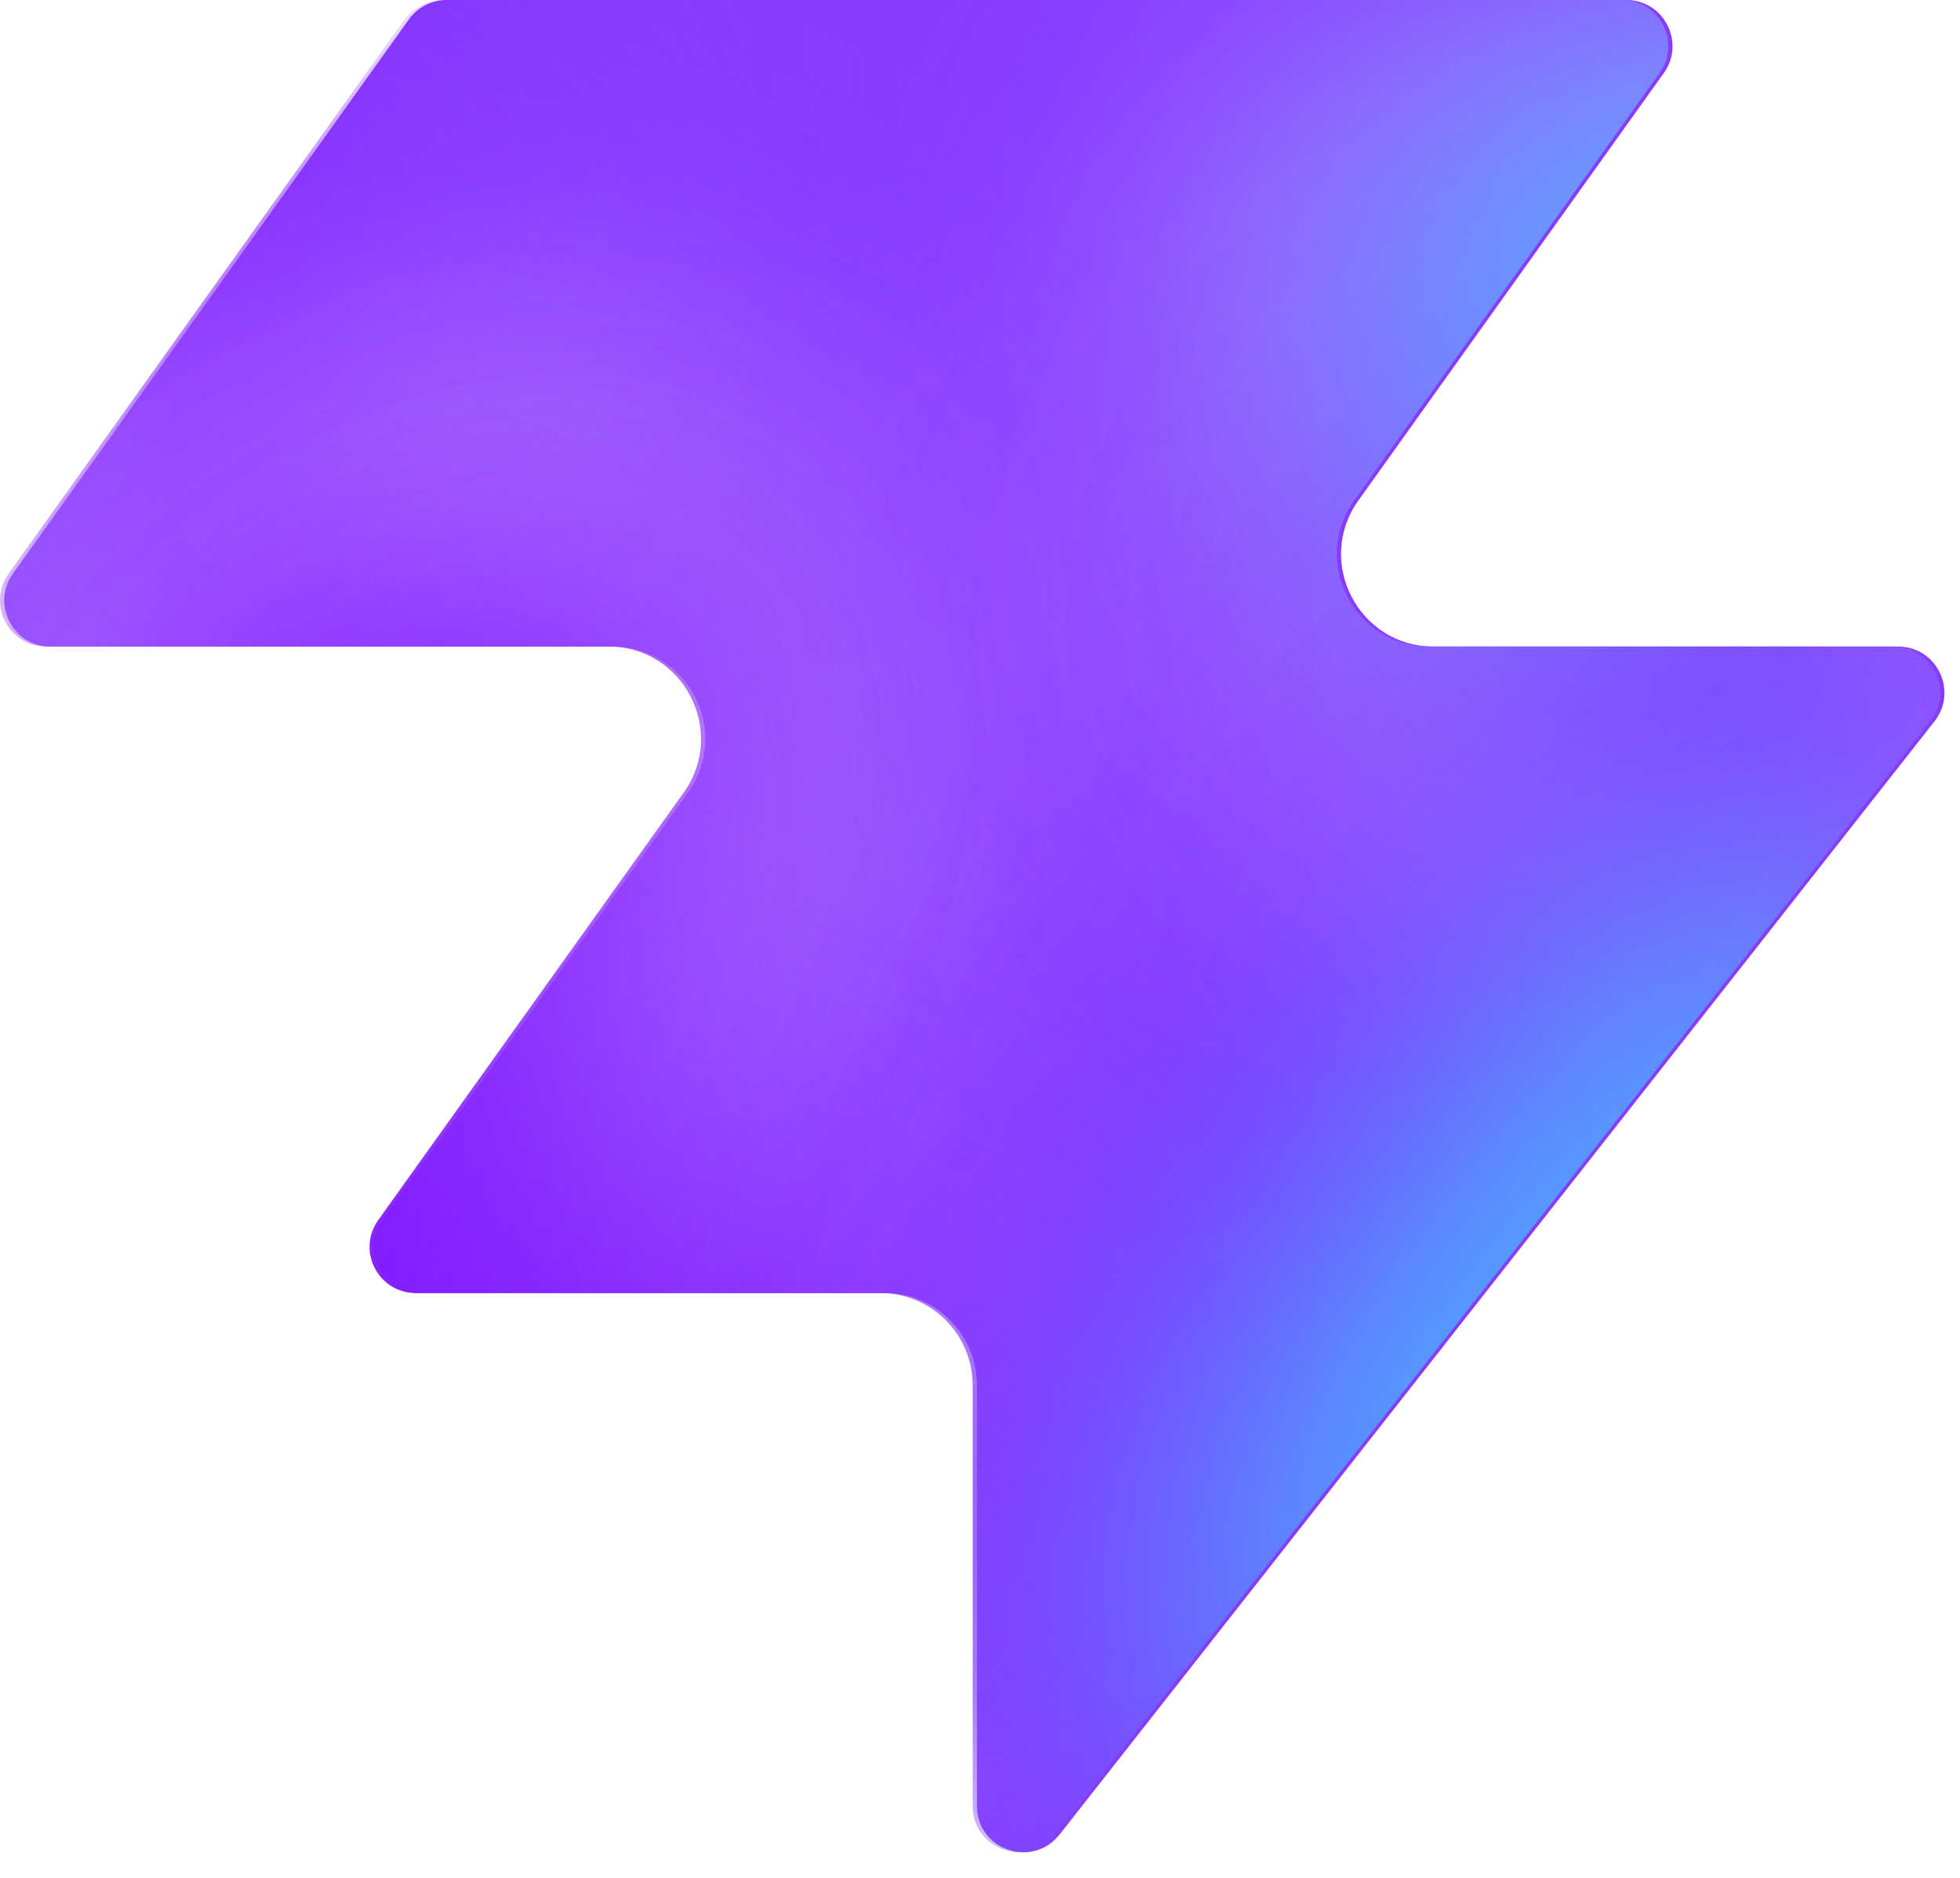
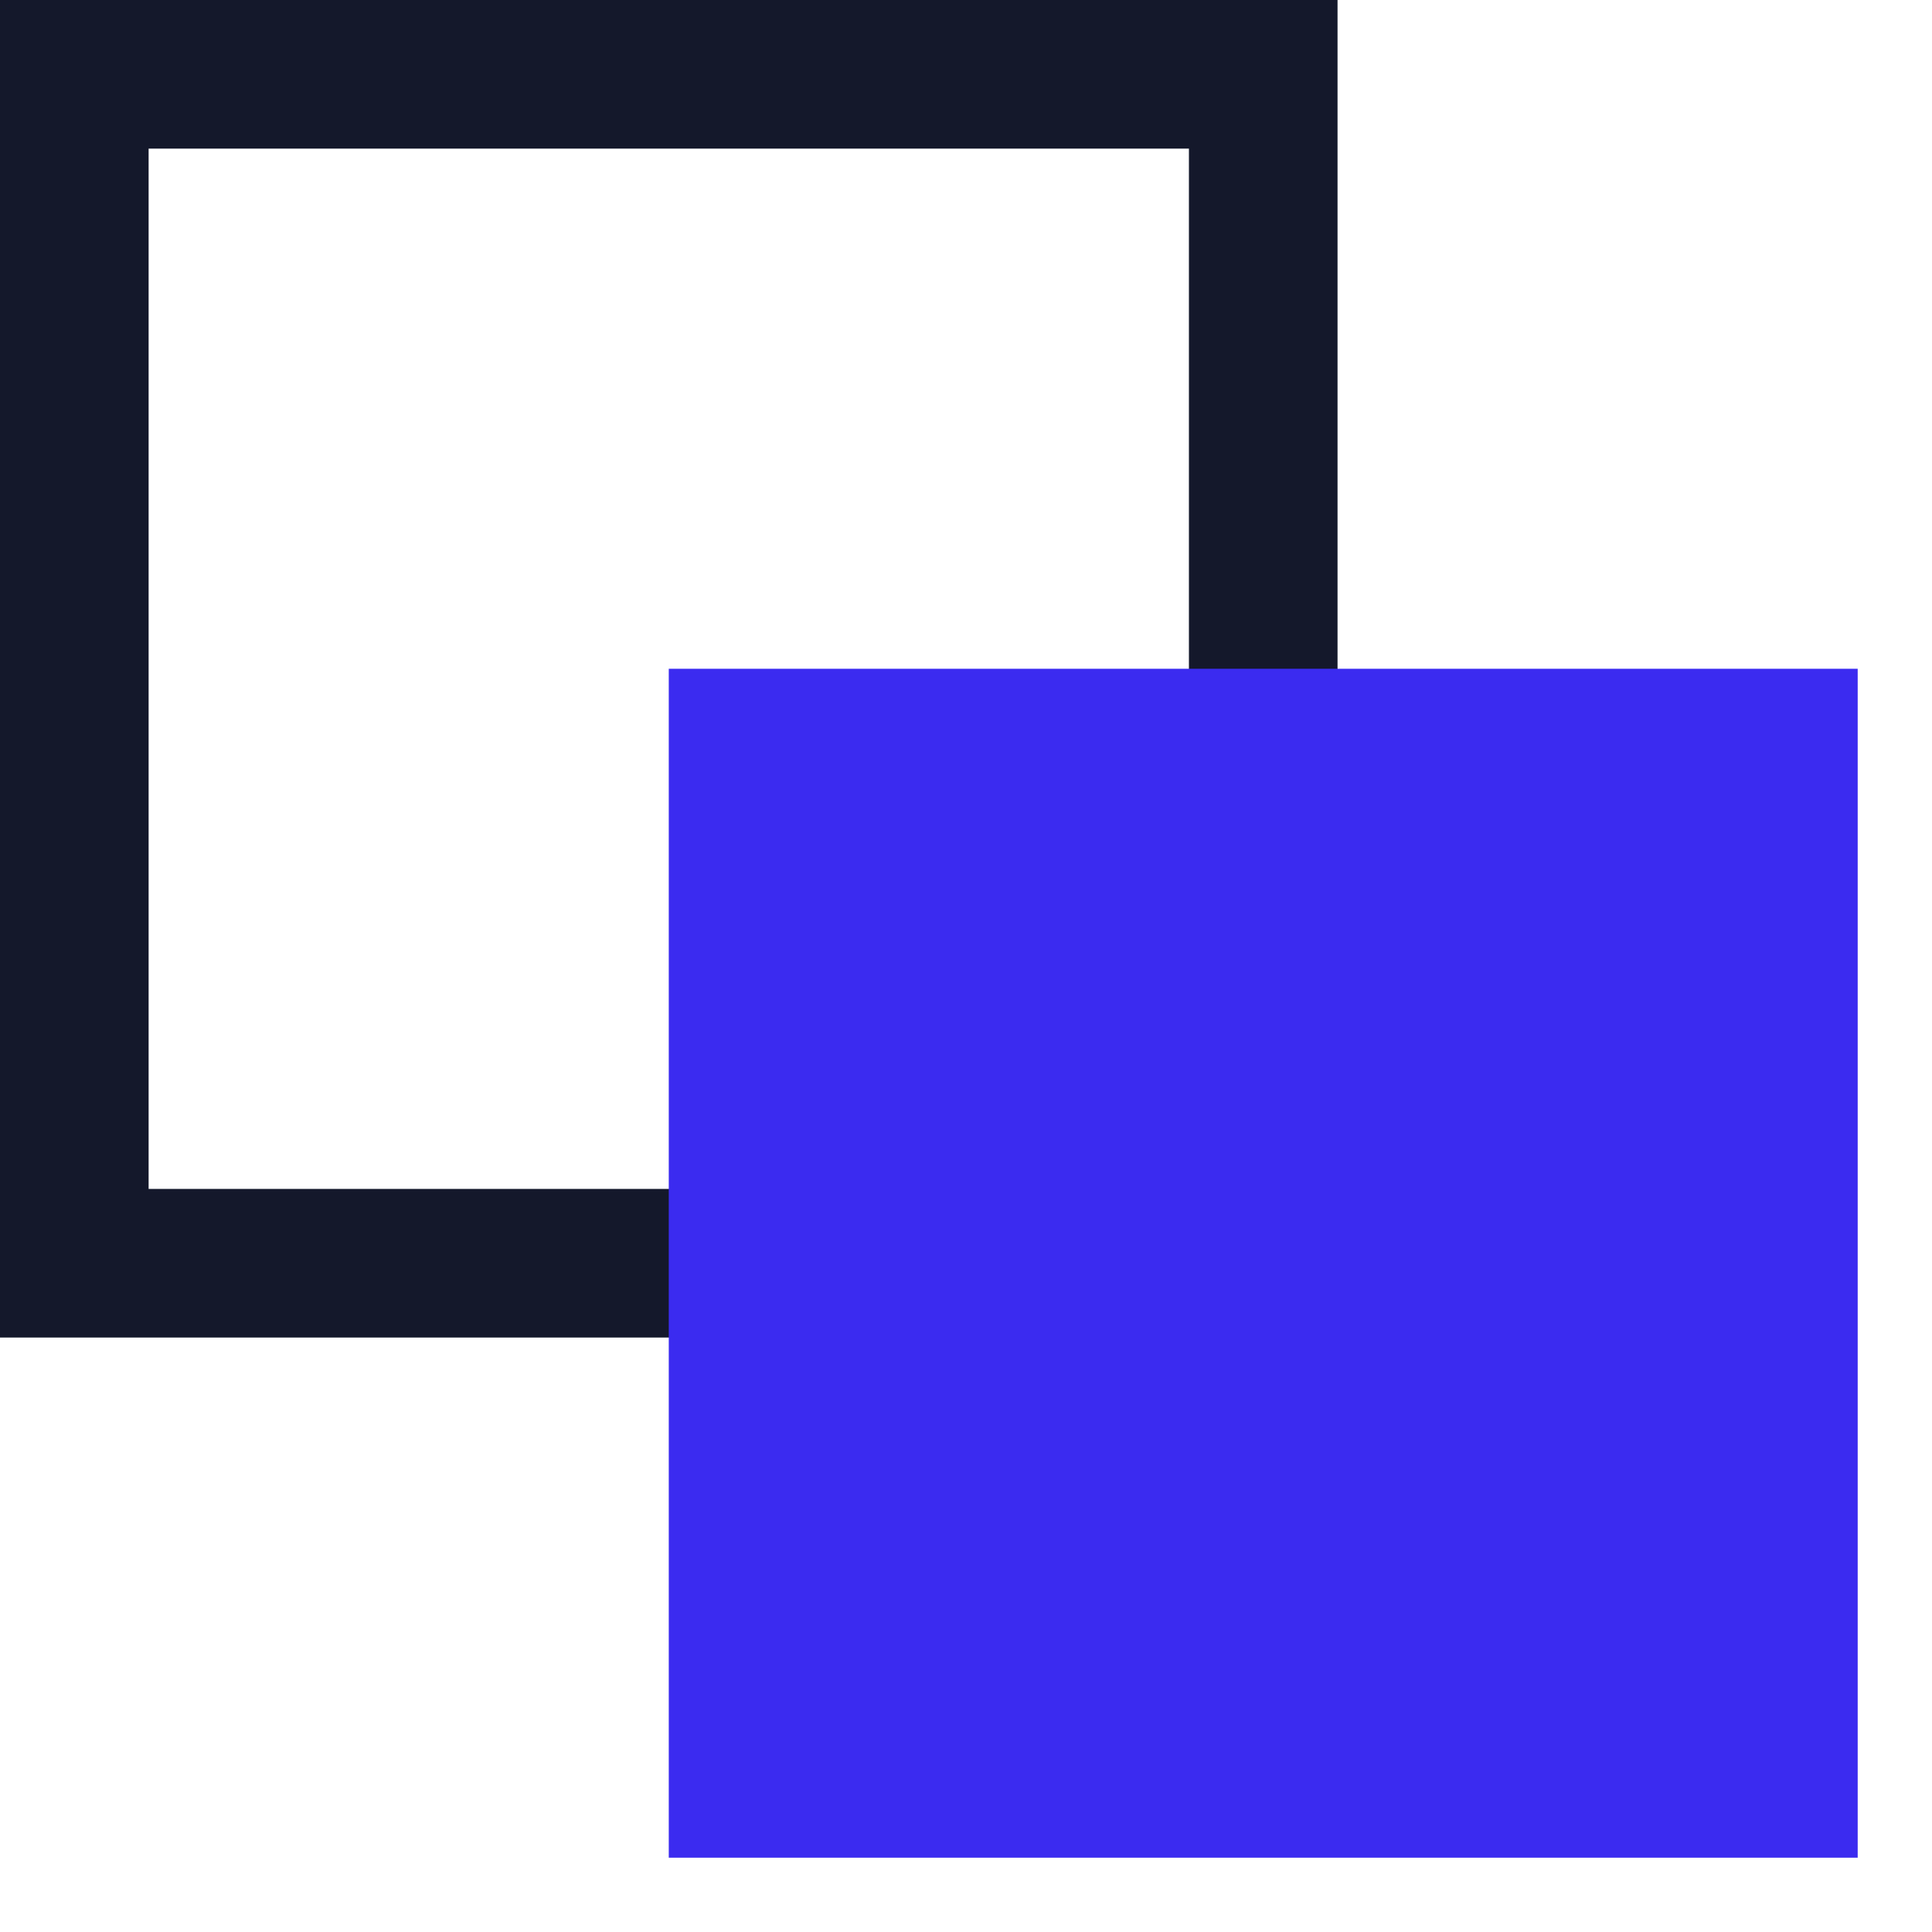
- <svg xmlns="http://www.w3.org/2000/svg" width="48" height="46" fill="none" viewBox="0 0 48 46">
-   <path fill="#863bff" d="M25.946 44.938c-.664.845-2.021.375-2.021-.698V33.937a2.26 2.26 0 0 0-2.262-2.262H10.287c-.92 0-1.456-1.04-.92-1.788l7.48-10.471c1.07-1.497 0-3.578-1.842-3.578H1.237c-.92 0-1.456-1.04-.92-1.788L10.013.474c.214-.297.556-.474.92-.474h28.894c.92 0 1.456 1.04.92 1.788l-7.48 10.471c-1.07 1.498 0 3.579 1.842 3.579h11.377c.943 0 1.473 1.088.89 1.83L25.947 44.94z" style="fill:#863bff;fill:color(display-p3 .525 .23 1);fill-opacity:1" />
-   <mask id="a" width="48" height="46" x="0" y="0" maskUnits="userSpaceOnUse" style="mask-type:alpha">
-     <path fill="#000" d="M25.842 44.938c-.664.844-2.021.375-2.021-.698V33.937a2.26 2.26 0 0 0-2.262-2.262H10.183c-.92 0-1.456-1.04-.92-1.788l7.48-10.471c1.07-1.498 0-3.579-1.842-3.579H1.133c-.92 0-1.456-1.04-.92-1.787L9.91.473c.214-.297.556-.474.92-.474h28.894c.92 0 1.456 1.04.92 1.788l-7.48 10.471c-1.07 1.498 0 3.578 1.842 3.578h11.377c.943 0 1.473 1.088.89 1.832L25.843 44.94z" style="fill:#000;fill-opacity:1" />
-   </mask>
-   <g mask="url(#a)">
-     <g filter="url(#b)">
-       <ellipse cx="5.508" cy="14.704" fill="#ede6ff" rx="5.508" ry="14.704" style="fill:#ede6ff;fill:color(display-p3 .927 .903 1);fill-opacity:1" transform="matrix(.00324 1 1 -.00324 -4.47 31.516)" />
-     </g>
-     <g filter="url(#c)">
-       <ellipse cx="10.399" cy="29.851" fill="#ede6ff" rx="10.399" ry="29.851" style="fill:#ede6ff;fill:color(display-p3 .927 .903 1);fill-opacity:1" transform="matrix(.00324 1 1 -.00324 -39.328 7.883)" />
-     </g>
-     <g filter="url(#d)">
-       <ellipse cx="5.508" cy="30.487" fill="#7e14ff" rx="5.508" ry="30.487" style="fill:#7e14ff;fill:color(display-p3 .492 .077 1);fill-opacity:1" transform="rotate(89.814 -25.913 -14.639)scale(1 -1)" />
-     </g>
-     <g filter="url(#e)">
-       <ellipse cx="5.508" cy="30.599" fill="#7e14ff" rx="5.508" ry="30.599" style="fill:#7e14ff;fill:color(display-p3 .492 .077 1);fill-opacity:1" transform="rotate(89.814 -32.644 -3.334)scale(1 -1)" />
-     </g>
-     <g filter="url(#f)">
-       <ellipse cx="5.508" cy="30.599" fill="#7e14ff" rx="5.508" ry="30.599" style="fill:#7e14ff;fill:color(display-p3 .492 .077 1);fill-opacity:1" transform="matrix(.00324 1 1 -.00324 -34.34 30.47)" />
-     </g>
-     <g filter="url(#g)">
-       <ellipse cx="14.072" cy="22.078" fill="#ede6ff" rx="14.072" ry="22.078" style="fill:#ede6ff;fill:color(display-p3 .927 .903 1);fill-opacity:1" transform="rotate(93.35 24.506 48.493)scale(-1 1)" />
-     </g>
-     <g filter="url(#h)">
-       <ellipse cx="3.47" cy="21.501" fill="#7e14ff" rx="3.47" ry="21.501" style="fill:#7e14ff;fill:color(display-p3 .492 .077 1);fill-opacity:1" transform="rotate(89.009 28.708 47.59)scale(-1 1)" />
-     </g>
-     <g filter="url(#i)">
-       <ellipse cx="3.47" cy="21.501" fill="#7e14ff" rx="3.47" ry="21.501" style="fill:#7e14ff;fill:color(display-p3 .492 .077 1);fill-opacity:1" transform="rotate(89.009 28.708 47.59)scale(-1 1)" />
-     </g>
-     <g filter="url(#j)">
-       <ellipse cx=".387" cy="8.972" fill="#7e14ff" rx="4.407" ry="29.108" style="fill:#7e14ff;fill:color(display-p3 .492 .077 1);fill-opacity:1" transform="rotate(39.51 .387 8.972)" />
-     </g>
-     <g filter="url(#k)">
-       <ellipse cx="47.523" cy="-6.092" fill="#7e14ff" rx="4.407" ry="29.108" style="fill:#7e14ff;fill:color(display-p3 .492 .077 1);fill-opacity:1" transform="rotate(37.892 47.523 -6.092)" />
-     </g>
-     <g filter="url(#l)">
-       <ellipse cx="41.412" cy="6.333" fill="#47bfff" rx="5.971" ry="9.665" style="fill:#47bfff;fill:color(display-p3 .28 .748 1);fill-opacity:1" transform="rotate(37.892 41.412 6.333)" />
-     </g>
-     <g filter="url(#m)">
-       <ellipse cx="-1.879" cy="38.332" fill="#7e14ff" rx="4.407" ry="29.108" style="fill:#7e14ff;fill:color(display-p3 .492 .077 1);fill-opacity:1" transform="rotate(37.892 -1.88 38.332)" />
-     </g>
-     <g filter="url(#n)">
-       <ellipse cx="-1.879" cy="38.332" fill="#7e14ff" rx="4.407" ry="29.108" style="fill:#7e14ff;fill:color(display-p3 .492 .077 1);fill-opacity:1" transform="rotate(37.892 -1.88 38.332)" />
-     </g>
-     <g filter="url(#o)">
-       <ellipse cx="35.651" cy="29.907" fill="#7e14ff" rx="4.407" ry="29.108" style="fill:#7e14ff;fill:color(display-p3 .492 .077 1);fill-opacity:1" transform="rotate(37.892 35.651 29.907)" />
-     </g>
-     <g filter="url(#p)">
-       <ellipse cx="38.418" cy="32.4" fill="#47bfff" rx="5.971" ry="15.297" style="fill:#47bfff;fill:color(display-p3 .28 .748 1);fill-opacity:1" transform="rotate(37.892 38.418 32.4)" />
-     </g>
-   </g>
-   <defs>
-     <filter id="b" width="60.045" height="41.654" x="-19.77" y="16.149" color-interpolation-filters="sRGB" filterUnits="userSpaceOnUse">
-       <feFlood flood-opacity="0" result="BackgroundImageFix" />
-       <feBlend in="SourceGraphic" in2="BackgroundImageFix" result="shape" />
-       <feGaussianBlur result="effect1_foregroundBlur_2002_17158" stdDeviation="7.659" />
-     </filter>
-     <filter id="c" width="90.34" height="51.437" x="-54.613" y="-7.533" color-interpolation-filters="sRGB" filterUnits="userSpaceOnUse">
-       <feFlood flood-opacity="0" result="BackgroundImageFix" />
-       <feBlend in="SourceGraphic" in2="BackgroundImageFix" result="shape" />
-       <feGaussianBlur result="effect1_foregroundBlur_2002_17158" stdDeviation="7.659" />
-     </filter>
-     <filter id="d" width="79.355" height="29.4" x="-49.64" y="2.03" color-interpolation-filters="sRGB" filterUnits="userSpaceOnUse">
-       <feFlood flood-opacity="0" result="BackgroundImageFix" />
-       <feBlend in="SourceGraphic" in2="BackgroundImageFix" result="shape" />
-       <feGaussianBlur result="effect1_foregroundBlur_2002_17158" stdDeviation="4.596" />
-     </filter>
-     <filter id="e" width="79.579" height="29.4" x="-45.045" y="20.029" color-interpolation-filters="sRGB" filterUnits="userSpaceOnUse">
-       <feFlood flood-opacity="0" result="BackgroundImageFix" />
-       <feBlend in="SourceGraphic" in2="BackgroundImageFix" result="shape" />
-       <feGaussianBlur result="effect1_foregroundBlur_2002_17158" stdDeviation="4.596" />
-     </filter>
-     <filter id="f" width="79.579" height="29.4" x="-43.513" y="21.178" color-interpolation-filters="sRGB" filterUnits="userSpaceOnUse">
-       <feFlood flood-opacity="0" result="BackgroundImageFix" />
-       <feBlend in="SourceGraphic" in2="BackgroundImageFix" result="shape" />
-       <feGaussianBlur result="effect1_foregroundBlur_2002_17158" stdDeviation="4.596" />
-     </filter>
-     <filter id="g" width="74.749" height="58.852" x="15.756" y="-17.901" color-interpolation-filters="sRGB" filterUnits="userSpaceOnUse">
-       <feFlood flood-opacity="0" result="BackgroundImageFix" />
-       <feBlend in="SourceGraphic" in2="BackgroundImageFix" result="shape" />
-       <feGaussianBlur result="effect1_foregroundBlur_2002_17158" stdDeviation="7.659" />
-     </filter>
-     <filter id="h" width="61.377" height="25.362" x="23.548" y="2.284" color-interpolation-filters="sRGB" filterUnits="userSpaceOnUse">
-       <feFlood flood-opacity="0" result="BackgroundImageFix" />
-       <feBlend in="SourceGraphic" in2="BackgroundImageFix" result="shape" />
-       <feGaussianBlur result="effect1_foregroundBlur_2002_17158" stdDeviation="4.596" />
-     </filter>
-     <filter id="i" width="61.377" height="25.362" x="23.548" y="2.284" color-interpolation-filters="sRGB" filterUnits="userSpaceOnUse">
-       <feFlood flood-opacity="0" result="BackgroundImageFix" />
-       <feBlend in="SourceGraphic" in2="BackgroundImageFix" result="shape" />
-       <feGaussianBlur result="effect1_foregroundBlur_2002_17158" stdDeviation="4.596" />
-     </filter>
-     <filter id="j" width="56.045" height="63.649" x="-27.636" y="-22.853" color-interpolation-filters="sRGB" filterUnits="userSpaceOnUse">
-       <feFlood flood-opacity="0" result="BackgroundImageFix" />
-       <feBlend in="SourceGraphic" in2="BackgroundImageFix" result="shape" />
-       <feGaussianBlur result="effect1_foregroundBlur_2002_17158" stdDeviation="4.596" />
-     </filter>
-     <filter id="k" width="54.814" height="64.646" x="20.116" y="-38.415" color-interpolation-filters="sRGB" filterUnits="userSpaceOnUse">
-       <feFlood flood-opacity="0" result="BackgroundImageFix" />
-       <feBlend in="SourceGraphic" in2="BackgroundImageFix" result="shape" />
-       <feGaussianBlur result="effect1_foregroundBlur_2002_17158" stdDeviation="4.596" />
-     </filter>
-     <filter id="l" width="33.541" height="35.313" x="24.641" y="-11.323" color-interpolation-filters="sRGB" filterUnits="userSpaceOnUse">
-       <feFlood flood-opacity="0" result="BackgroundImageFix" />
-       <feBlend in="SourceGraphic" in2="BackgroundImageFix" result="shape" />
-       <feGaussianBlur result="effect1_foregroundBlur_2002_17158" stdDeviation="4.596" />
-     </filter>
-     <filter id="m" width="54.814" height="64.646" x="-29.286" y="6.009" color-interpolation-filters="sRGB" filterUnits="userSpaceOnUse">
-       <feFlood flood-opacity="0" result="BackgroundImageFix" />
-       <feBlend in="SourceGraphic" in2="BackgroundImageFix" result="shape" />
-       <feGaussianBlur result="effect1_foregroundBlur_2002_17158" stdDeviation="4.596" />
-     </filter>
-     <filter id="n" width="54.814" height="64.646" x="-29.286" y="6.009" color-interpolation-filters="sRGB" filterUnits="userSpaceOnUse">
-       <feFlood flood-opacity="0" result="BackgroundImageFix" />
-       <feBlend in="SourceGraphic" in2="BackgroundImageFix" result="shape" />
-       <feGaussianBlur result="effect1_foregroundBlur_2002_17158" stdDeviation="4.596" />
-     </filter>
-     <filter id="o" width="54.814" height="64.646" x="8.244" y="-2.416" color-interpolation-filters="sRGB" filterUnits="userSpaceOnUse">
-       <feFlood flood-opacity="0" result="BackgroundImageFix" />
-       <feBlend in="SourceGraphic" in2="BackgroundImageFix" result="shape" />
-       <feGaussianBlur result="effect1_foregroundBlur_2002_17158" stdDeviation="4.596" />
-     </filter>
-     <filter id="p" width="39.409" height="43.623" x="18.713" y="10.588" color-interpolation-filters="sRGB" filterUnits="userSpaceOnUse">
-       <feFlood flood-opacity="0" result="BackgroundImageFix" />
-       <feBlend in="SourceGraphic" in2="BackgroundImageFix" result="shape" />
-       <feGaussianBlur result="effect1_foregroundBlur_2002_17158" stdDeviation="4.596" />
-     </filter>
-   </defs>
+ <svg xmlns="http://www.w3.org/2000/svg" width="26" height="26" viewBox="0 0 26 26">
+   <style>
+     .outline { stroke: #14182b; }
+     @media (prefers-color-scheme: dark) { .outline { stroke: #e8eaee; } }
+   </style>
+   <rect class="outline" x="1" y="1" width="16" height="16" fill="none" stroke-width="2" />
+   <rect x="9" y="9" width="16" height="16" fill="#3b2bf0" />
</svg>
